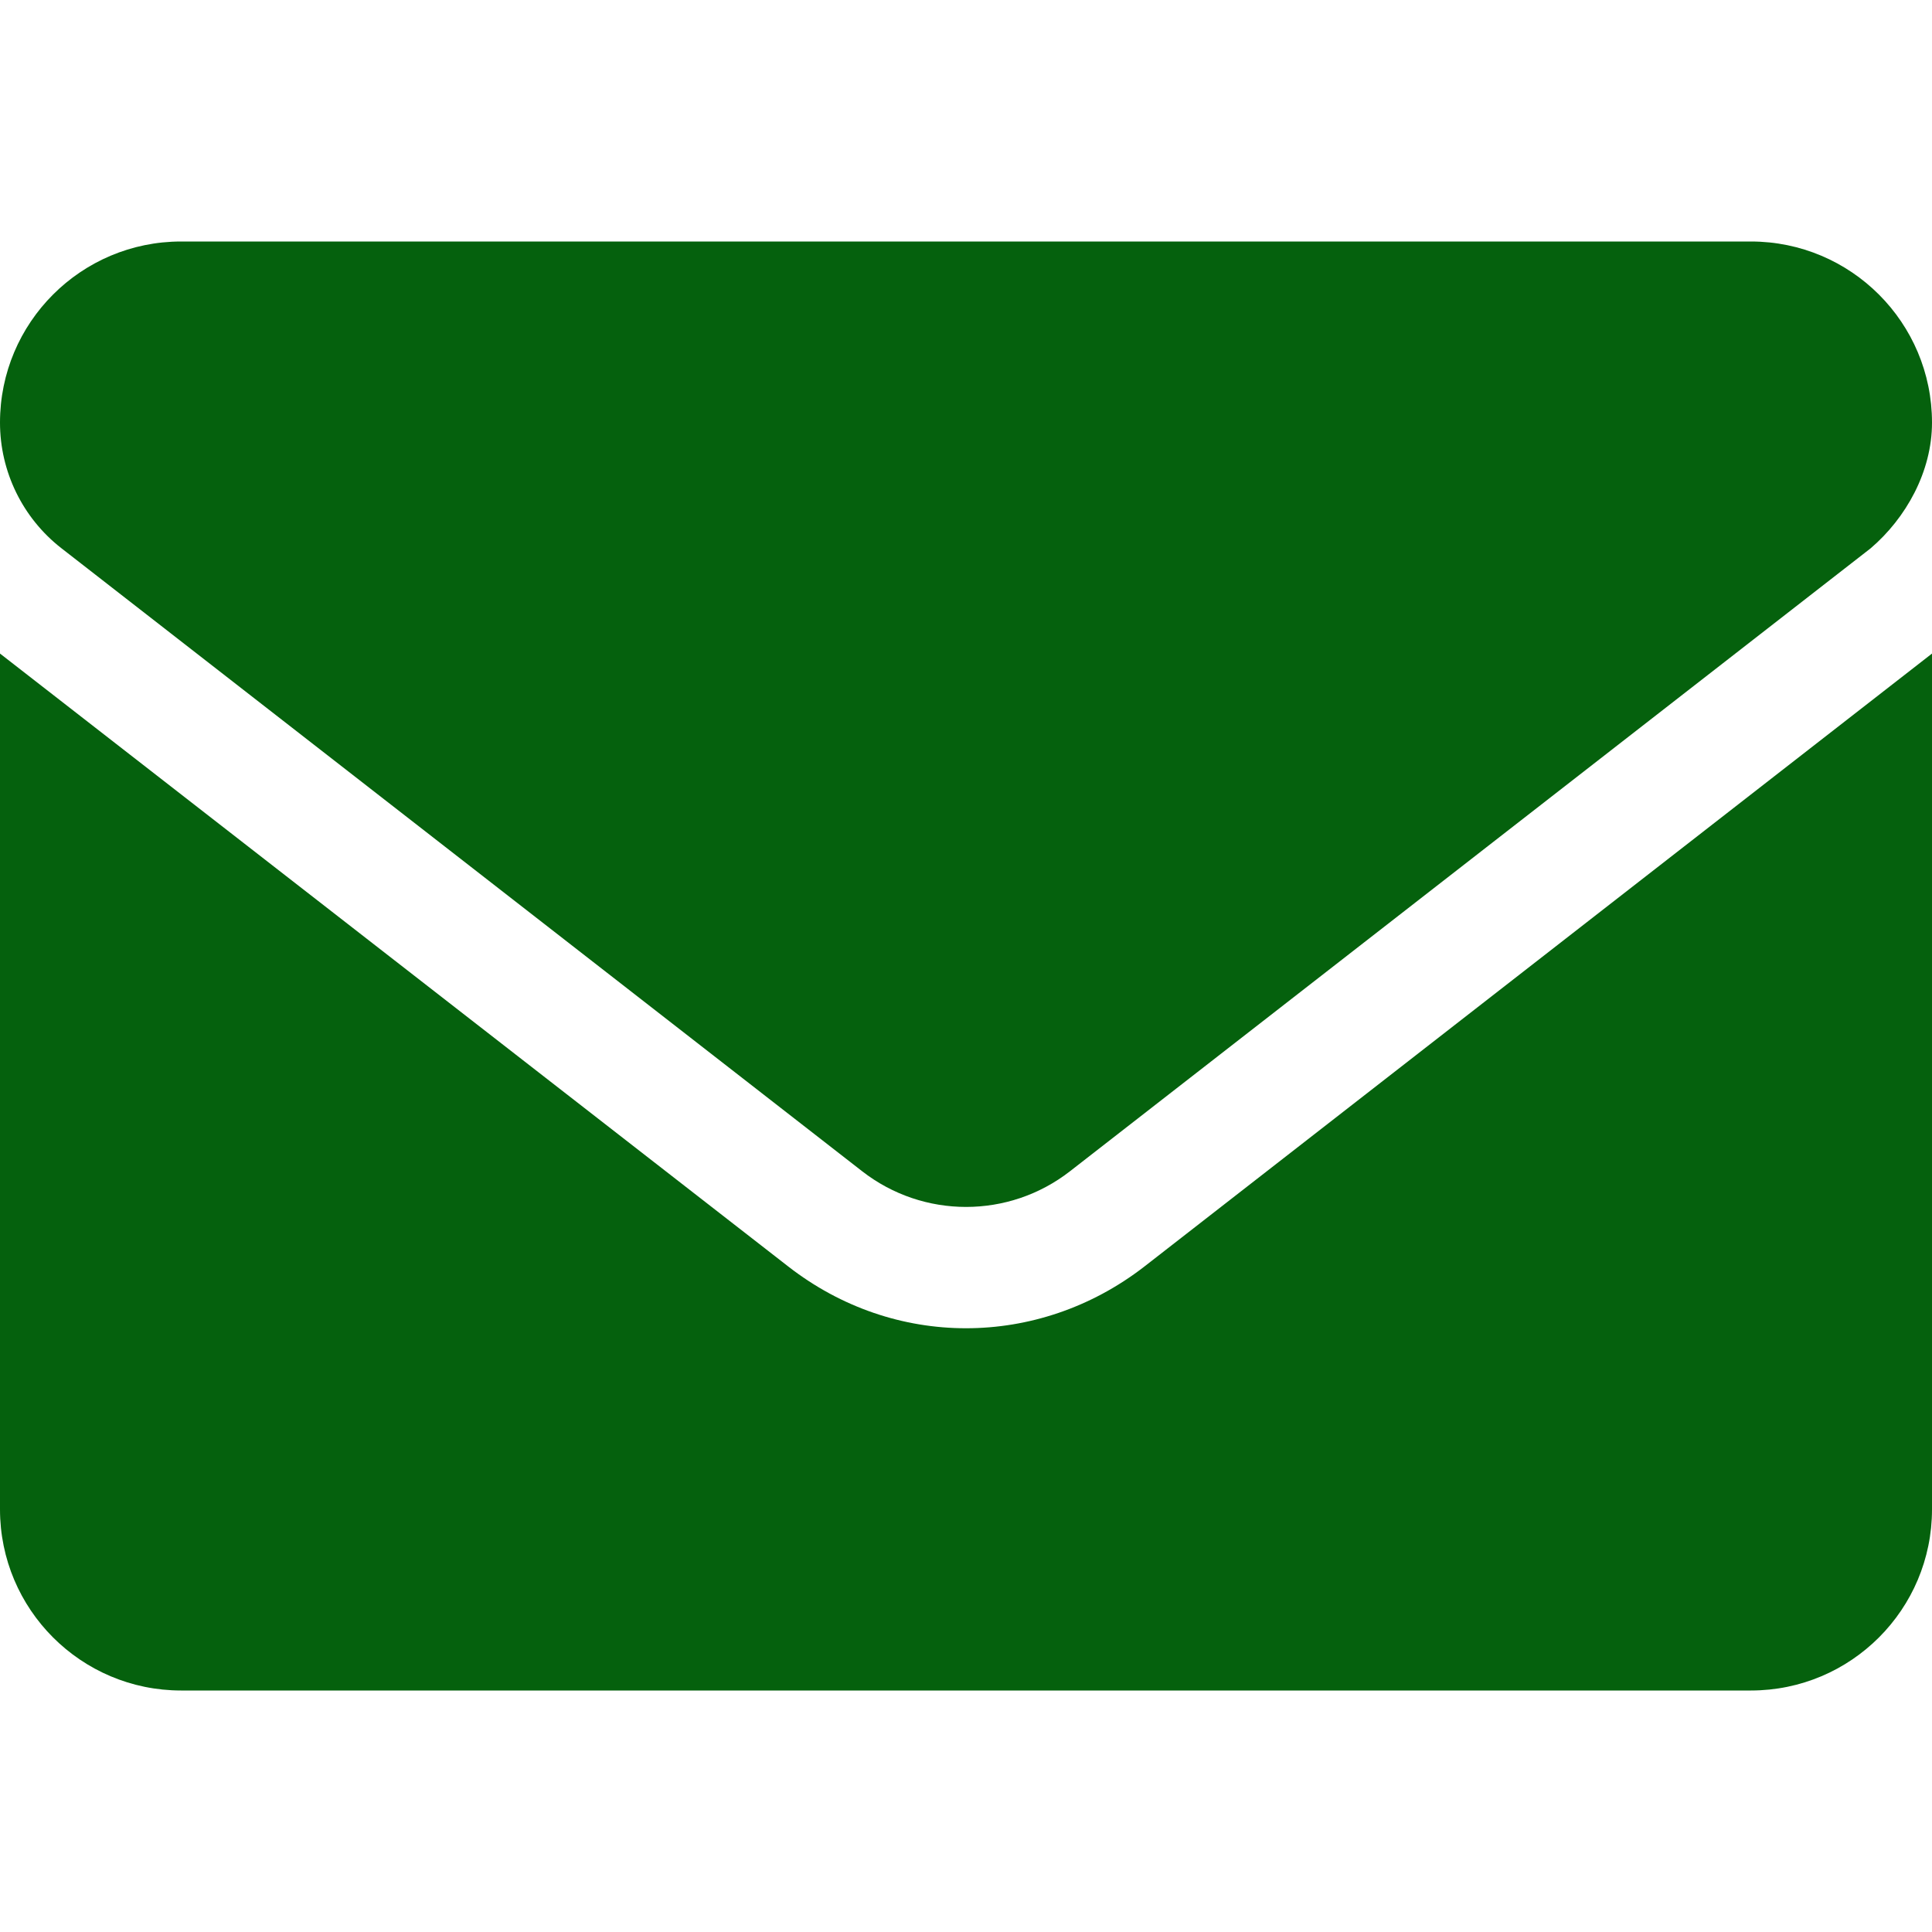
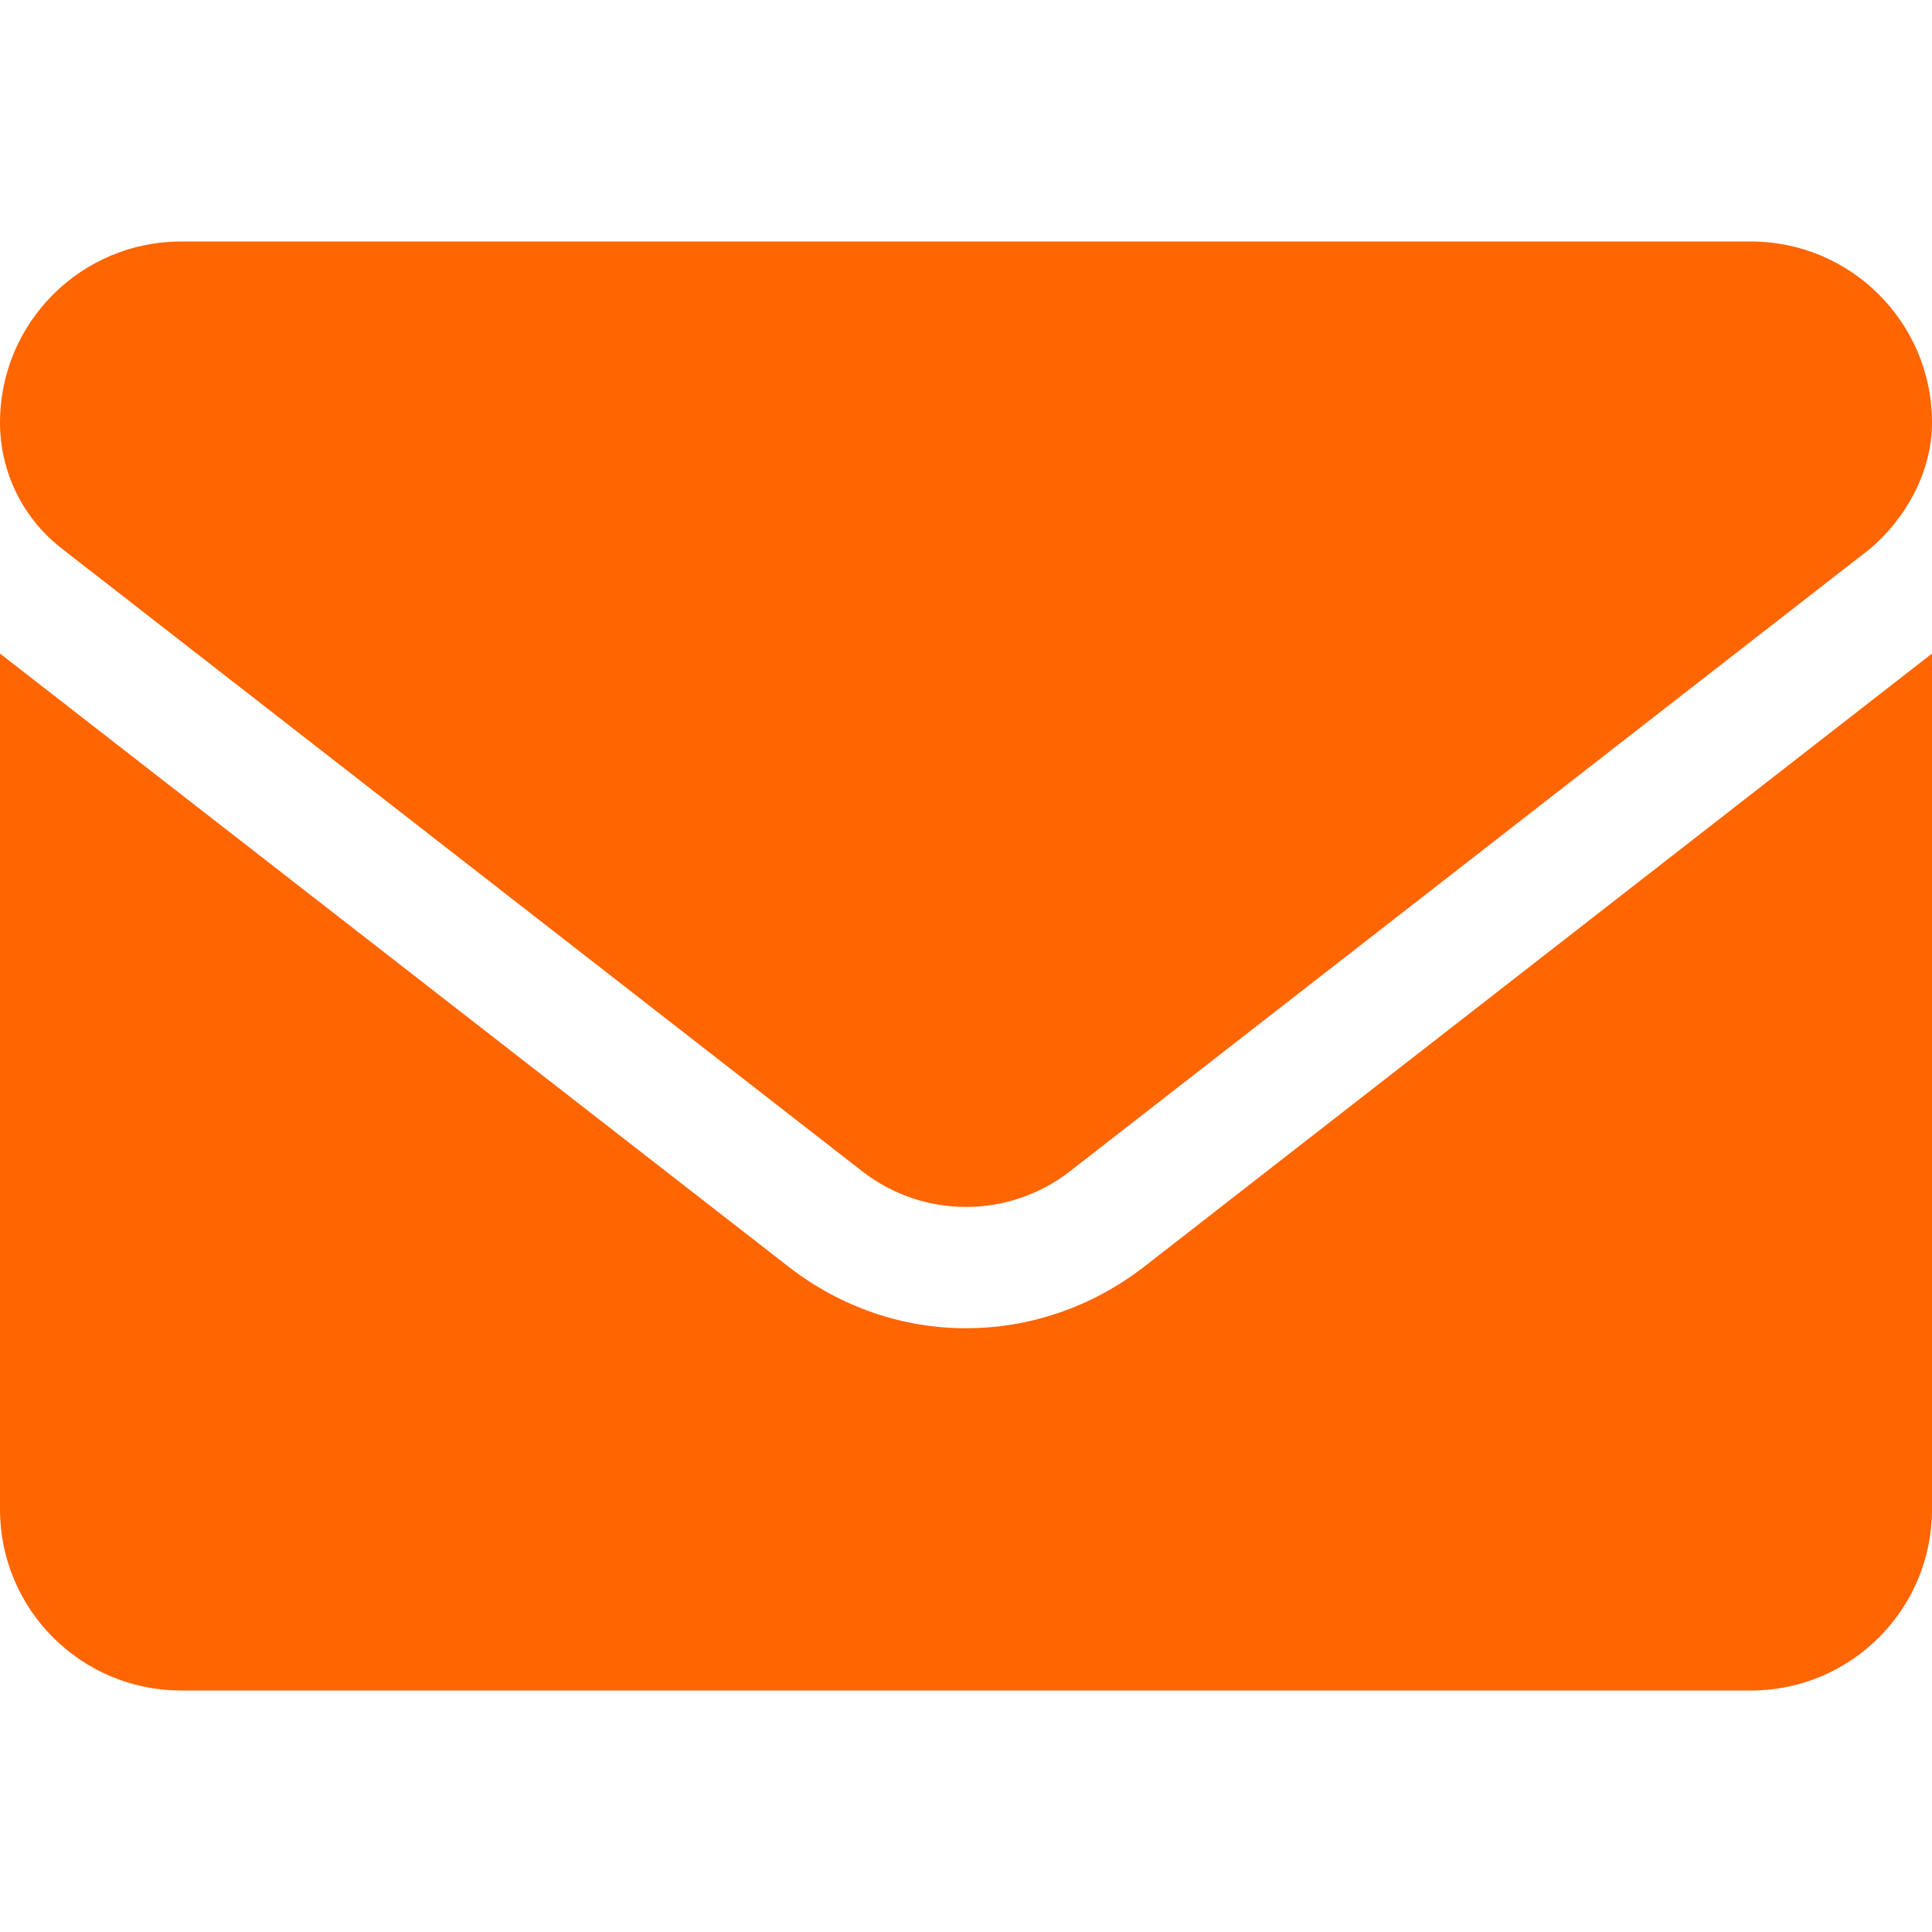
<svg xmlns="http://www.w3.org/2000/svg" viewBox="0 0 512 512">
-   <path d="M256 352c-16.53 0-33.06-5.422-47.16-16.41L0 173.2V400c0 26.5 21.49 48 48 48h416c26.51 0 48-21.49 48-48V173.2L303.2 335.7C289.1 346.6 272.5 352 256 352zM16.29 145.3l212.2 165.1c16.19 12.6 38.87 12.6 55.06 0l212.2-165.1C505.1 137.3 512 125 512 112c0-26.51-21.5-48-48-48H48C21.49 64 0 85.49 0 112c0 13 6.01 25.3 16.29 33.3z" fill="#05610d" class="fill-000000" />
+   <path d="M256 352c-16.53 0-33.06-5.422-47.16-16.41L0 173.2V400c0 26.5 21.49 48 48 48h416c26.51 0 48-21.49 48-48V173.2L303.2 335.7C289.1 346.6 272.5 352 256 352zM16.29 145.3l212.2 165.1c16.19 12.6 38.87 12.6 55.06 0l212.2-165.1C505.1 137.3 512 125 512 112c0-26.51-21.5-48-48-48H48C21.49 64 0 85.49 0 112c0 13 6.01 25.3 16.29 33.3z" fill="#FF6500" class="fill-000000" />
</svg>
